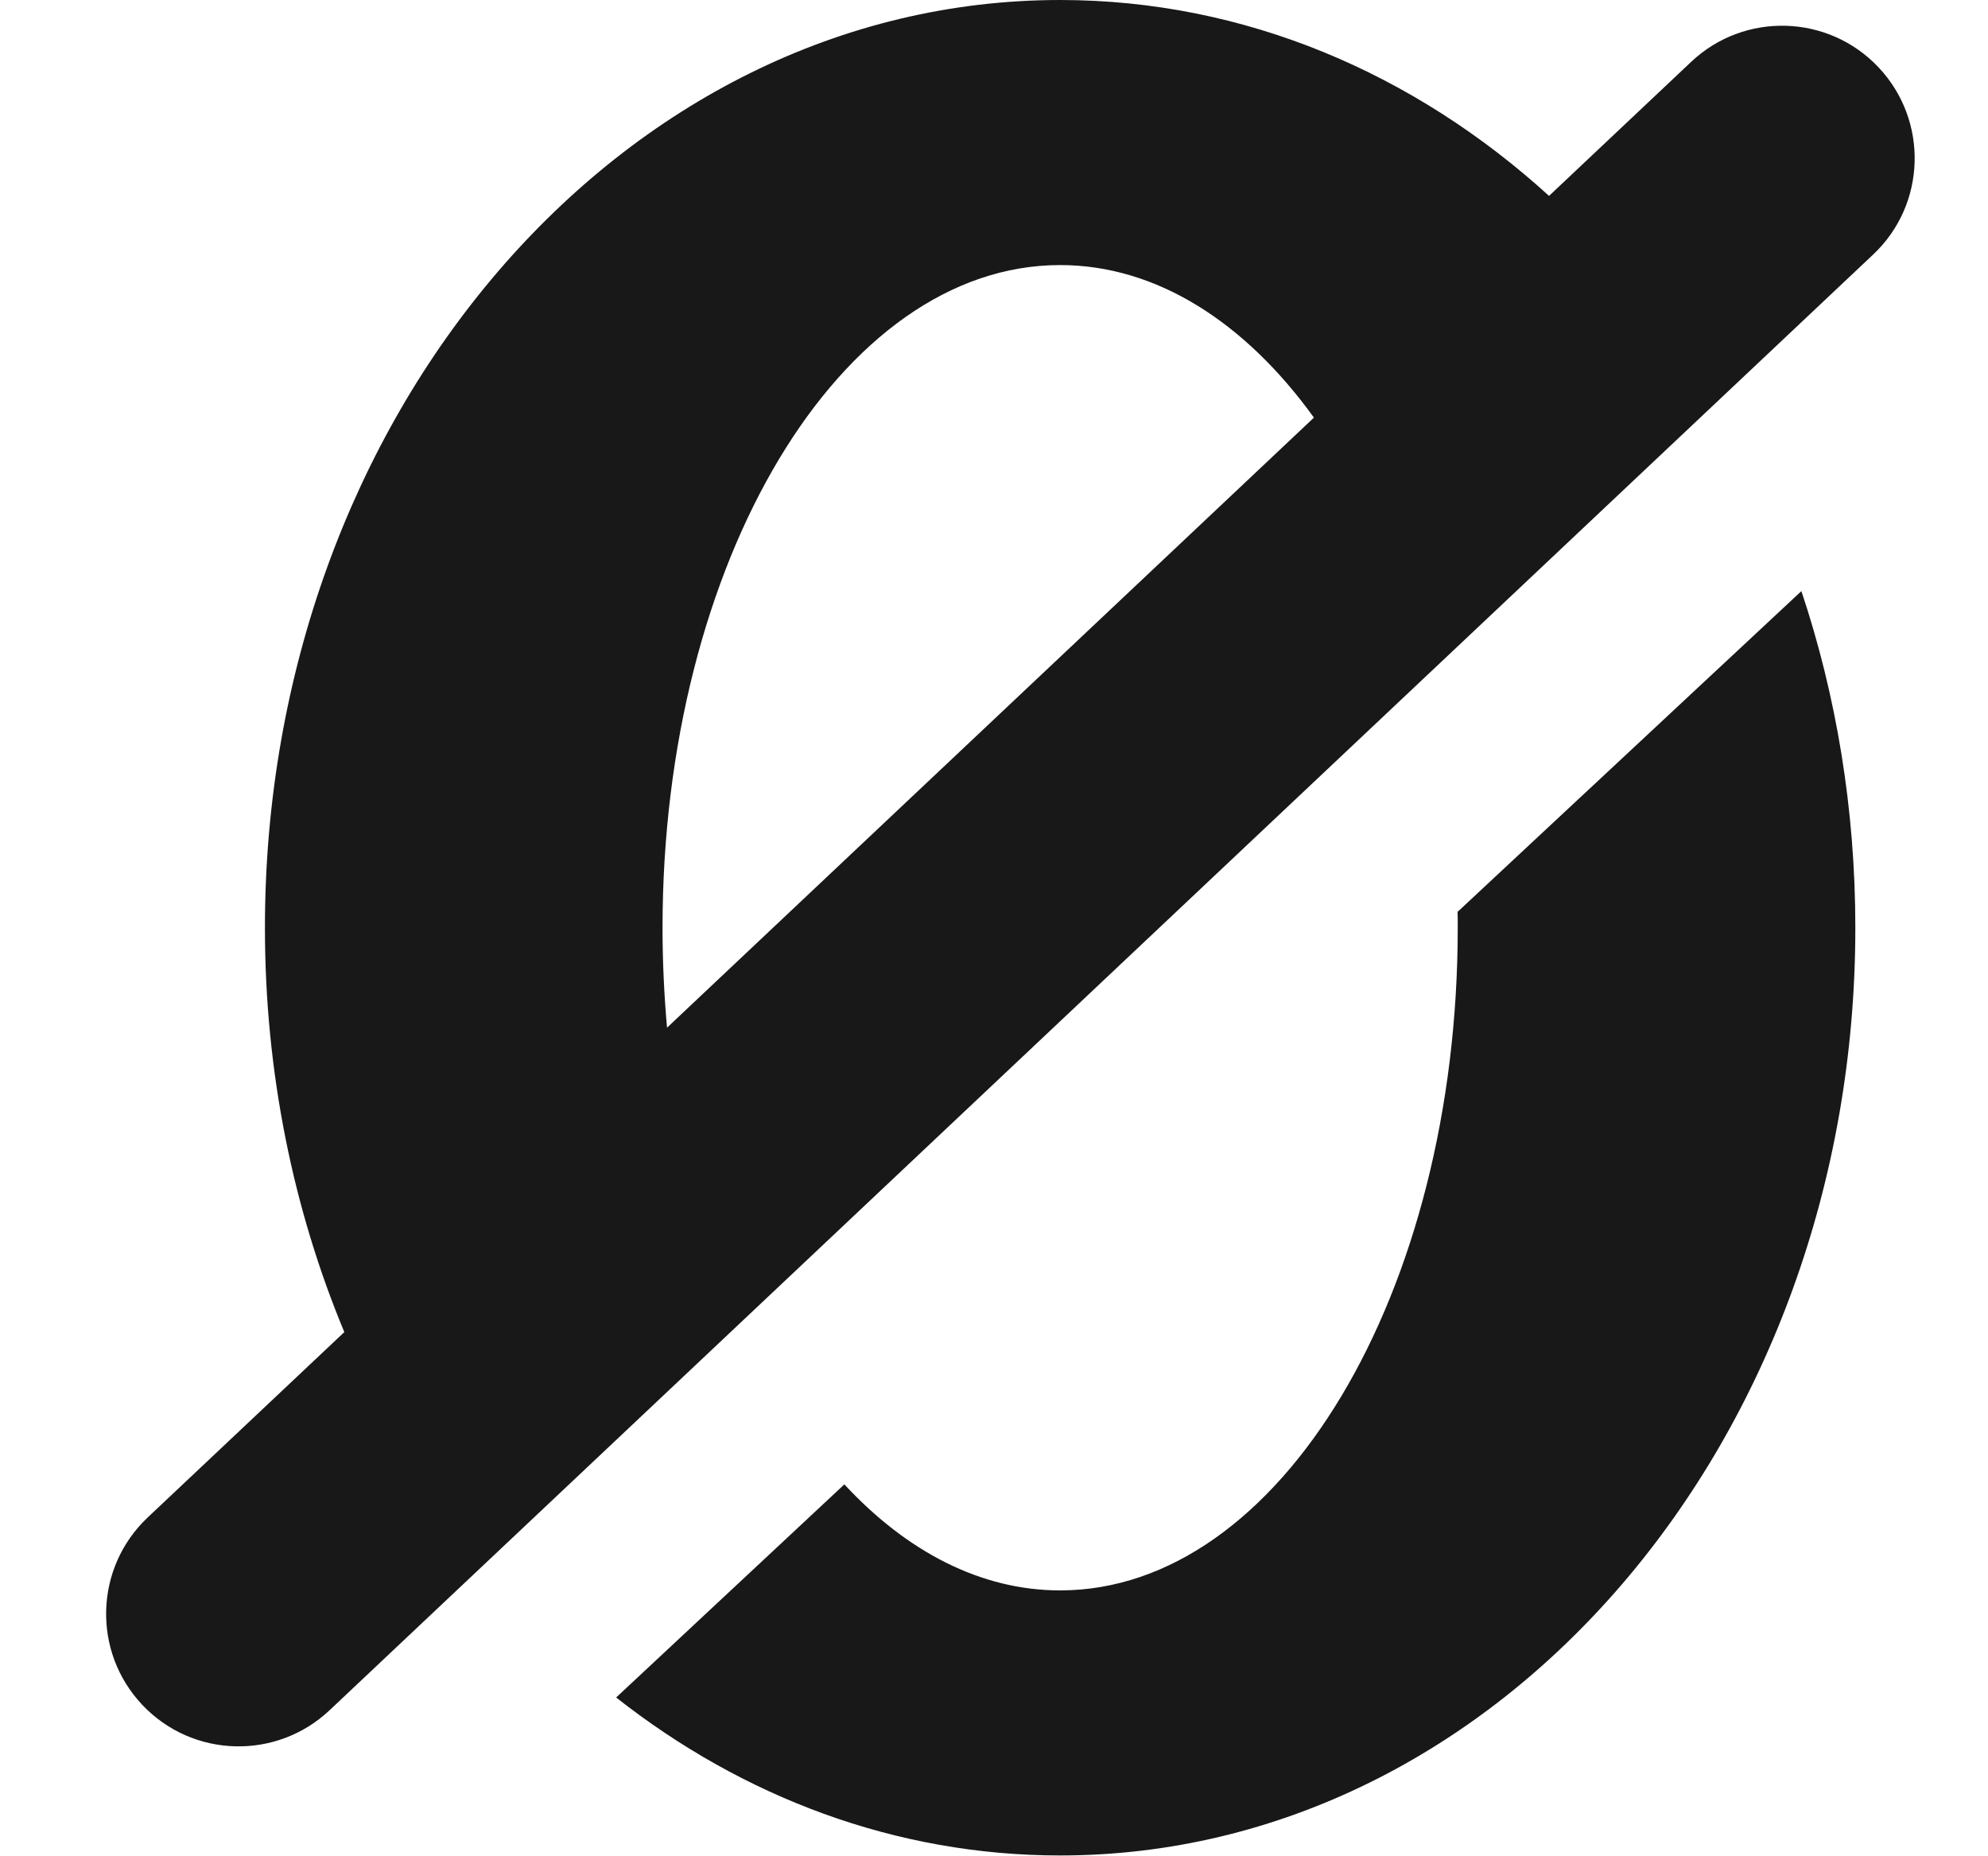
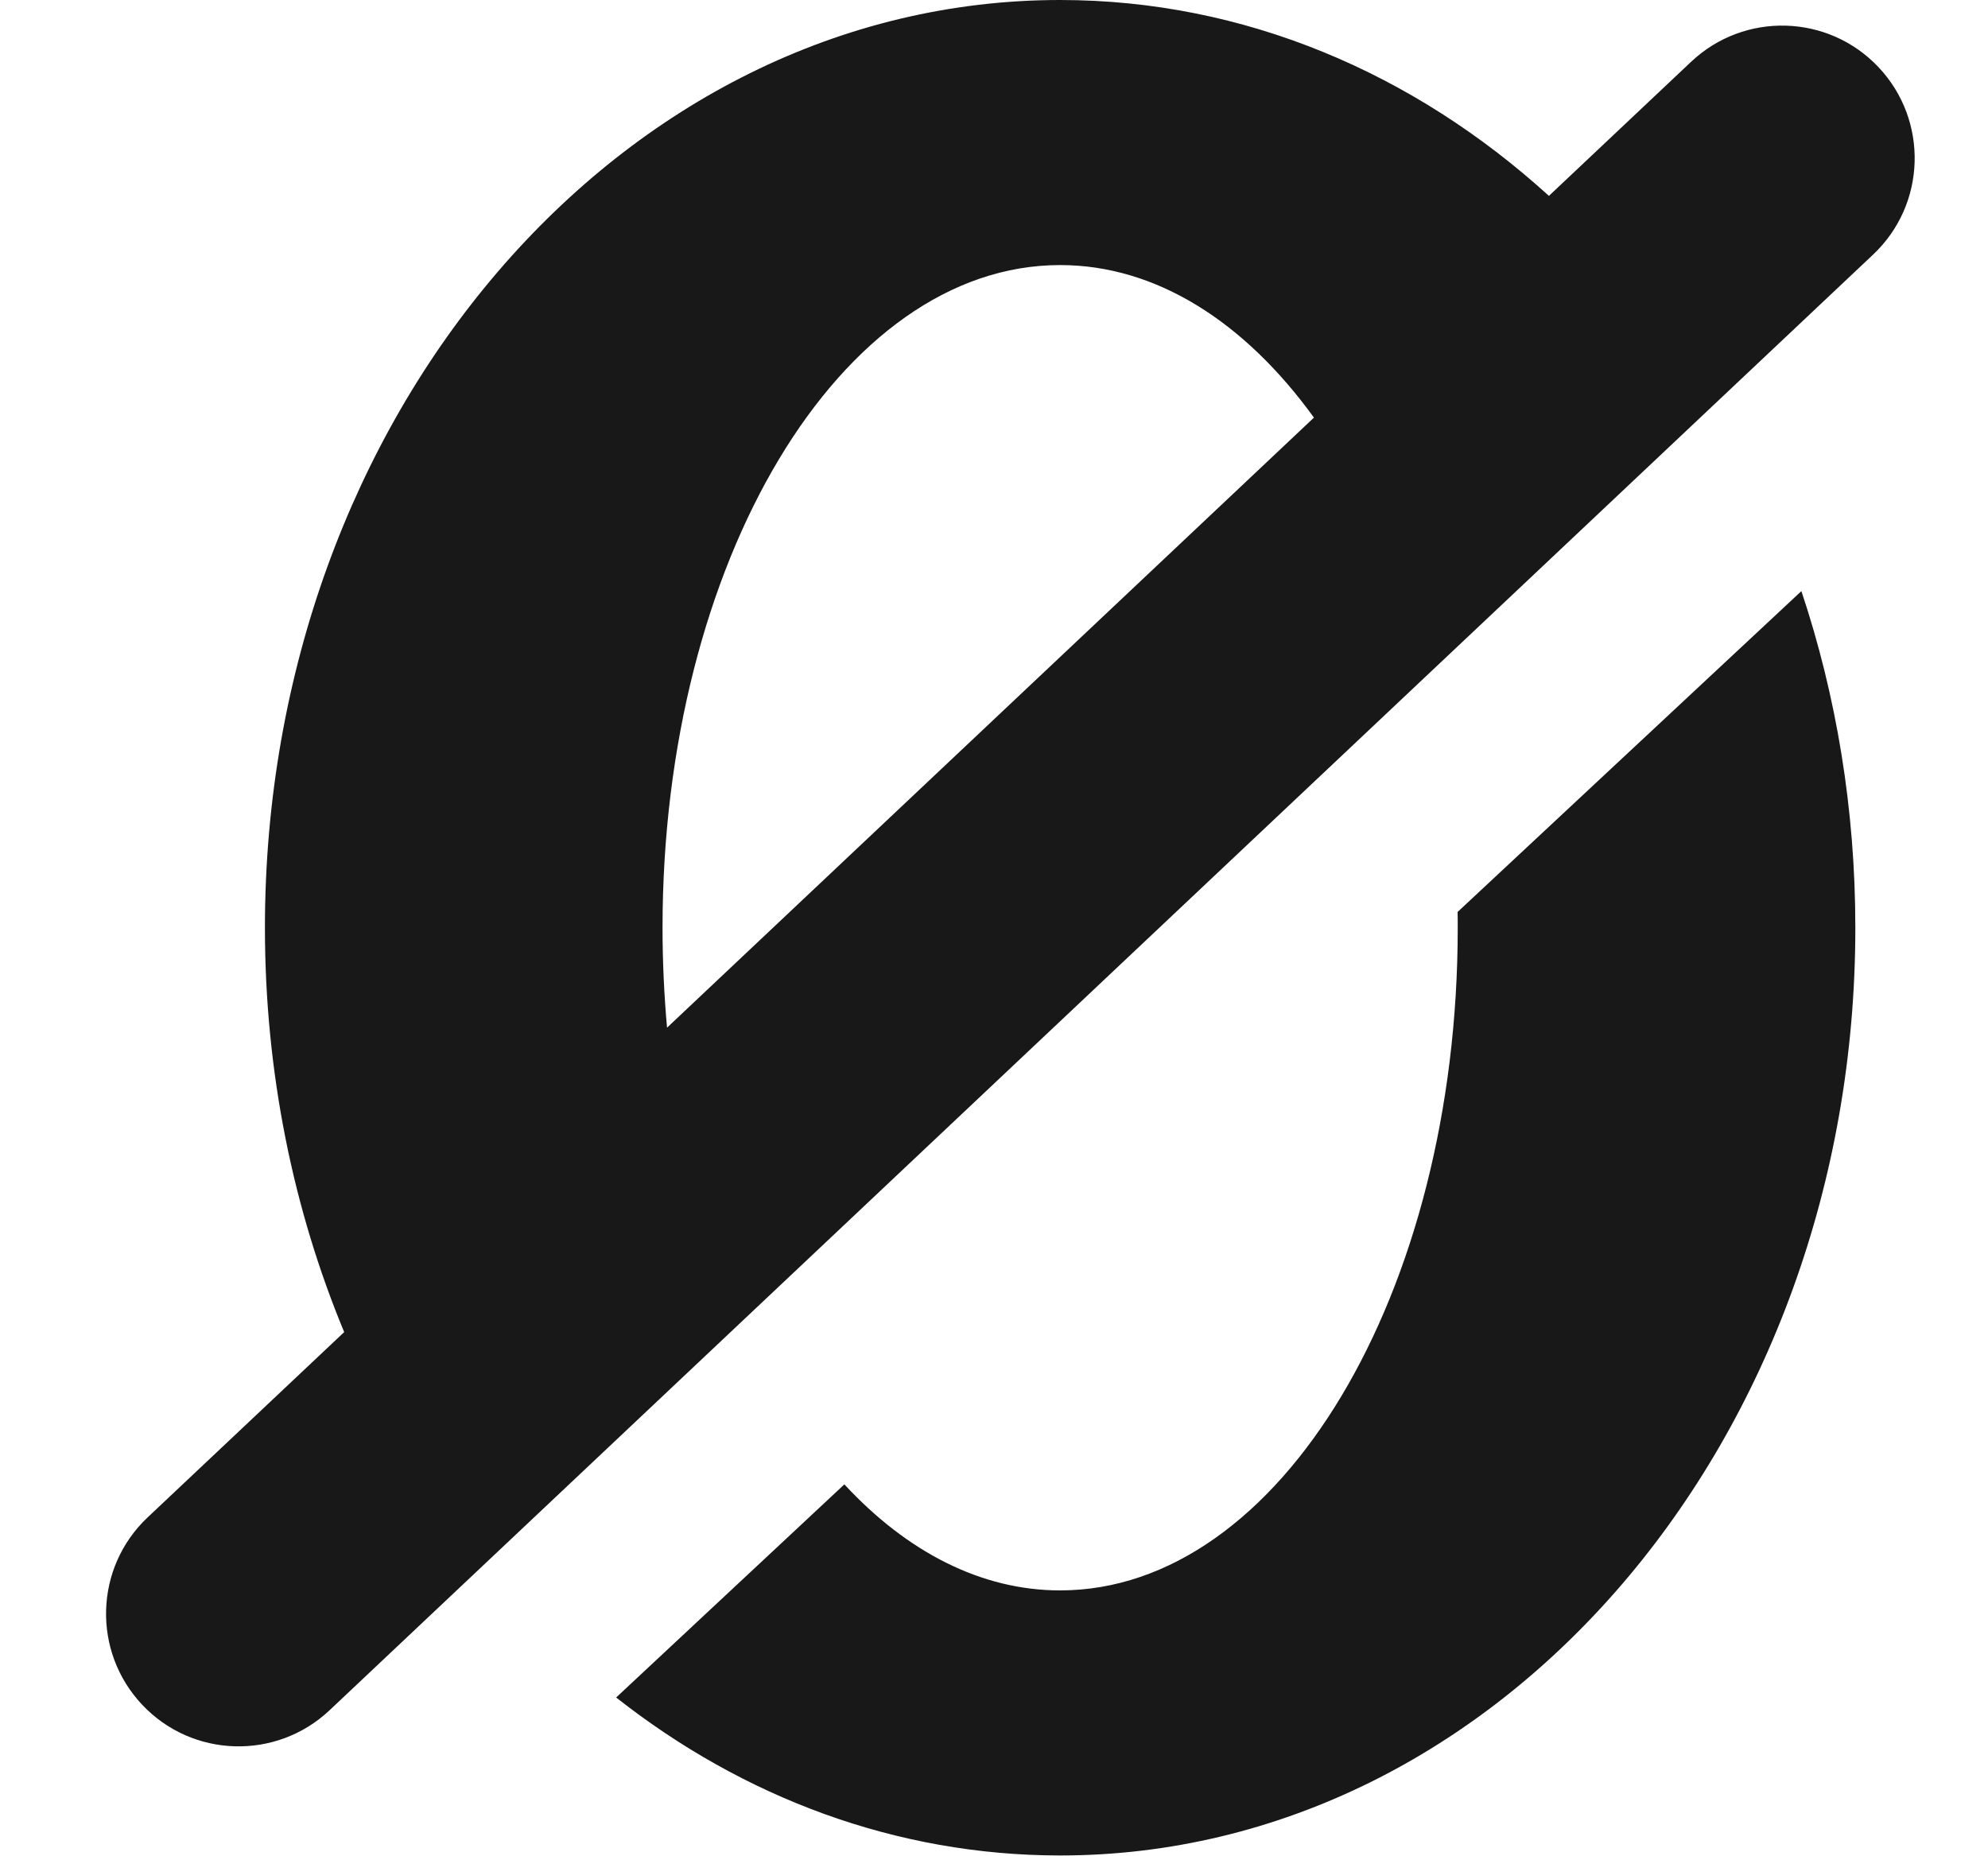
- <svg xmlns="http://www.w3.org/2000/svg" width="15" height="14" viewBox="0 0 15 14" fill="none">
-   <path fill-rule="evenodd" clip-rule="evenodd" d="M7.999 14C11.313 14 13.999 10.866 13.999 7C13.999 6.104 13.855 5.247 13.592 4.46L10.998 6.88C10.999 6.92 10.999 6.96 10.999 7C10.999 9.761 9.656 12 7.999 12C7.399 12 6.84 11.706 6.371 11.2L4.649 12.808C5.605 13.56 6.758 14 7.999 14ZM11.688 1.478C10.67 0.552 9.39 0 7.999 0C4.685 0 1.999 3.134 1.999 7C1.999 8.094 2.214 9.129 2.598 10.051L1.115 11.449C0.713 11.828 0.694 12.461 1.073 12.863C1.452 13.265 2.085 13.283 2.487 12.904L14.133 1.921C14.535 1.543 14.553 0.91 14.174 0.508C13.795 0.106 13.162 0.088 12.761 0.466L11.688 1.478ZM5.033 7.754C5.011 7.508 4.999 7.256 4.999 7C4.999 4.239 6.342 2 7.999 2C8.727 2 9.395 2.432 9.914 3.151L5.033 7.754Z" fill="#181818" />
+ <svg xmlns="http://www.w3.org/2000/svg" fill="none" height="14" viewBox="0 0 15 14" width="15">
+   <path clip-rule="evenodd" d="m7.999 14c3.314 0 6-3.134 6-7 0-.896-.144-1.753-.407-2.54l-2.594 2.421c.001.04.001.08.001.119 0 2.761-1.343 5-3 5-.6 0-1.159-.294-1.628-.8l-1.722 1.608c.957.753 2.11 1.192 3.351 1.192zm3.688-12.522c-1.018-.926-2.298-1.478-3.688-1.478-3.314 0-6 3.134-6 7 0 1.094.215 2.129.598 3.051l-1.483 1.398c-.402.379-.42 1.012-.041 1.414.379.402 1.012.42 1.414.041l11.646-10.983c.402-.379.42-1.012.041-1.414-.379-.402-1.012-.42-1.414-.041zm-6.654 6.276c-.022-.246-.034-.498-.034-.754 0-2.761 1.343-5 3-5 .728 0 1.395.432 1.915 1.151z" fill="#181818" fill-rule="evenodd" />
</svg>
